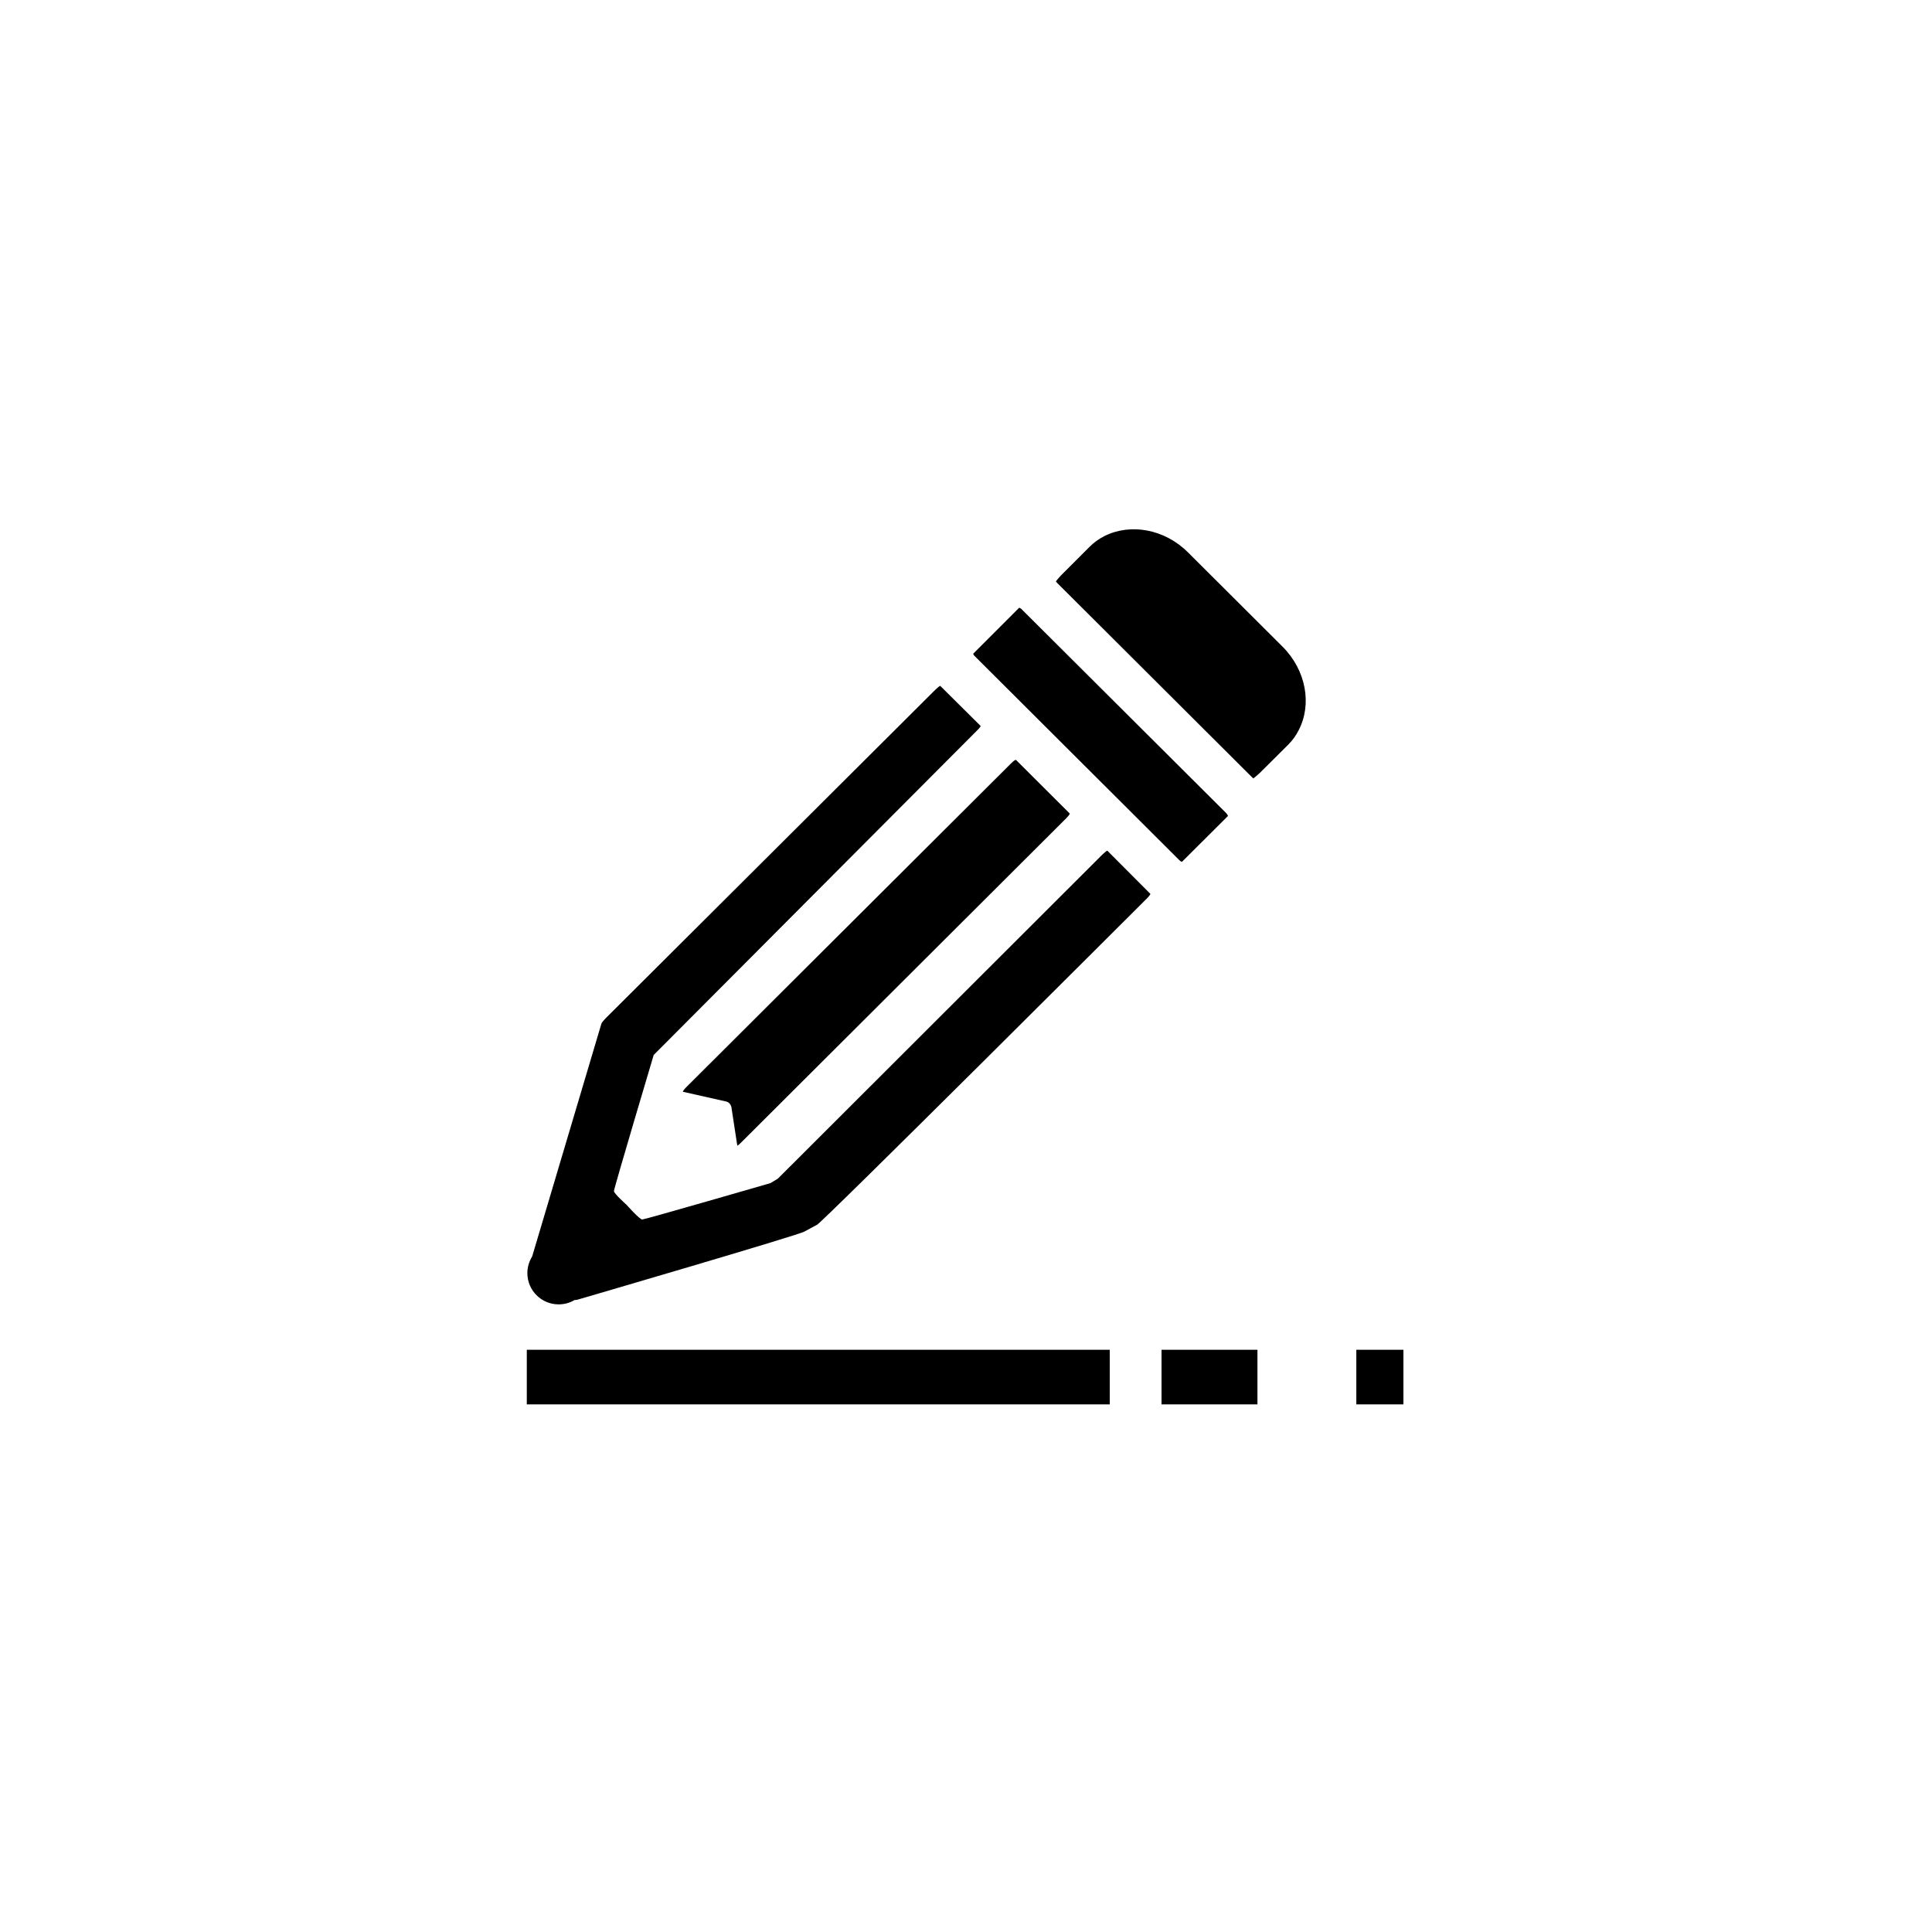
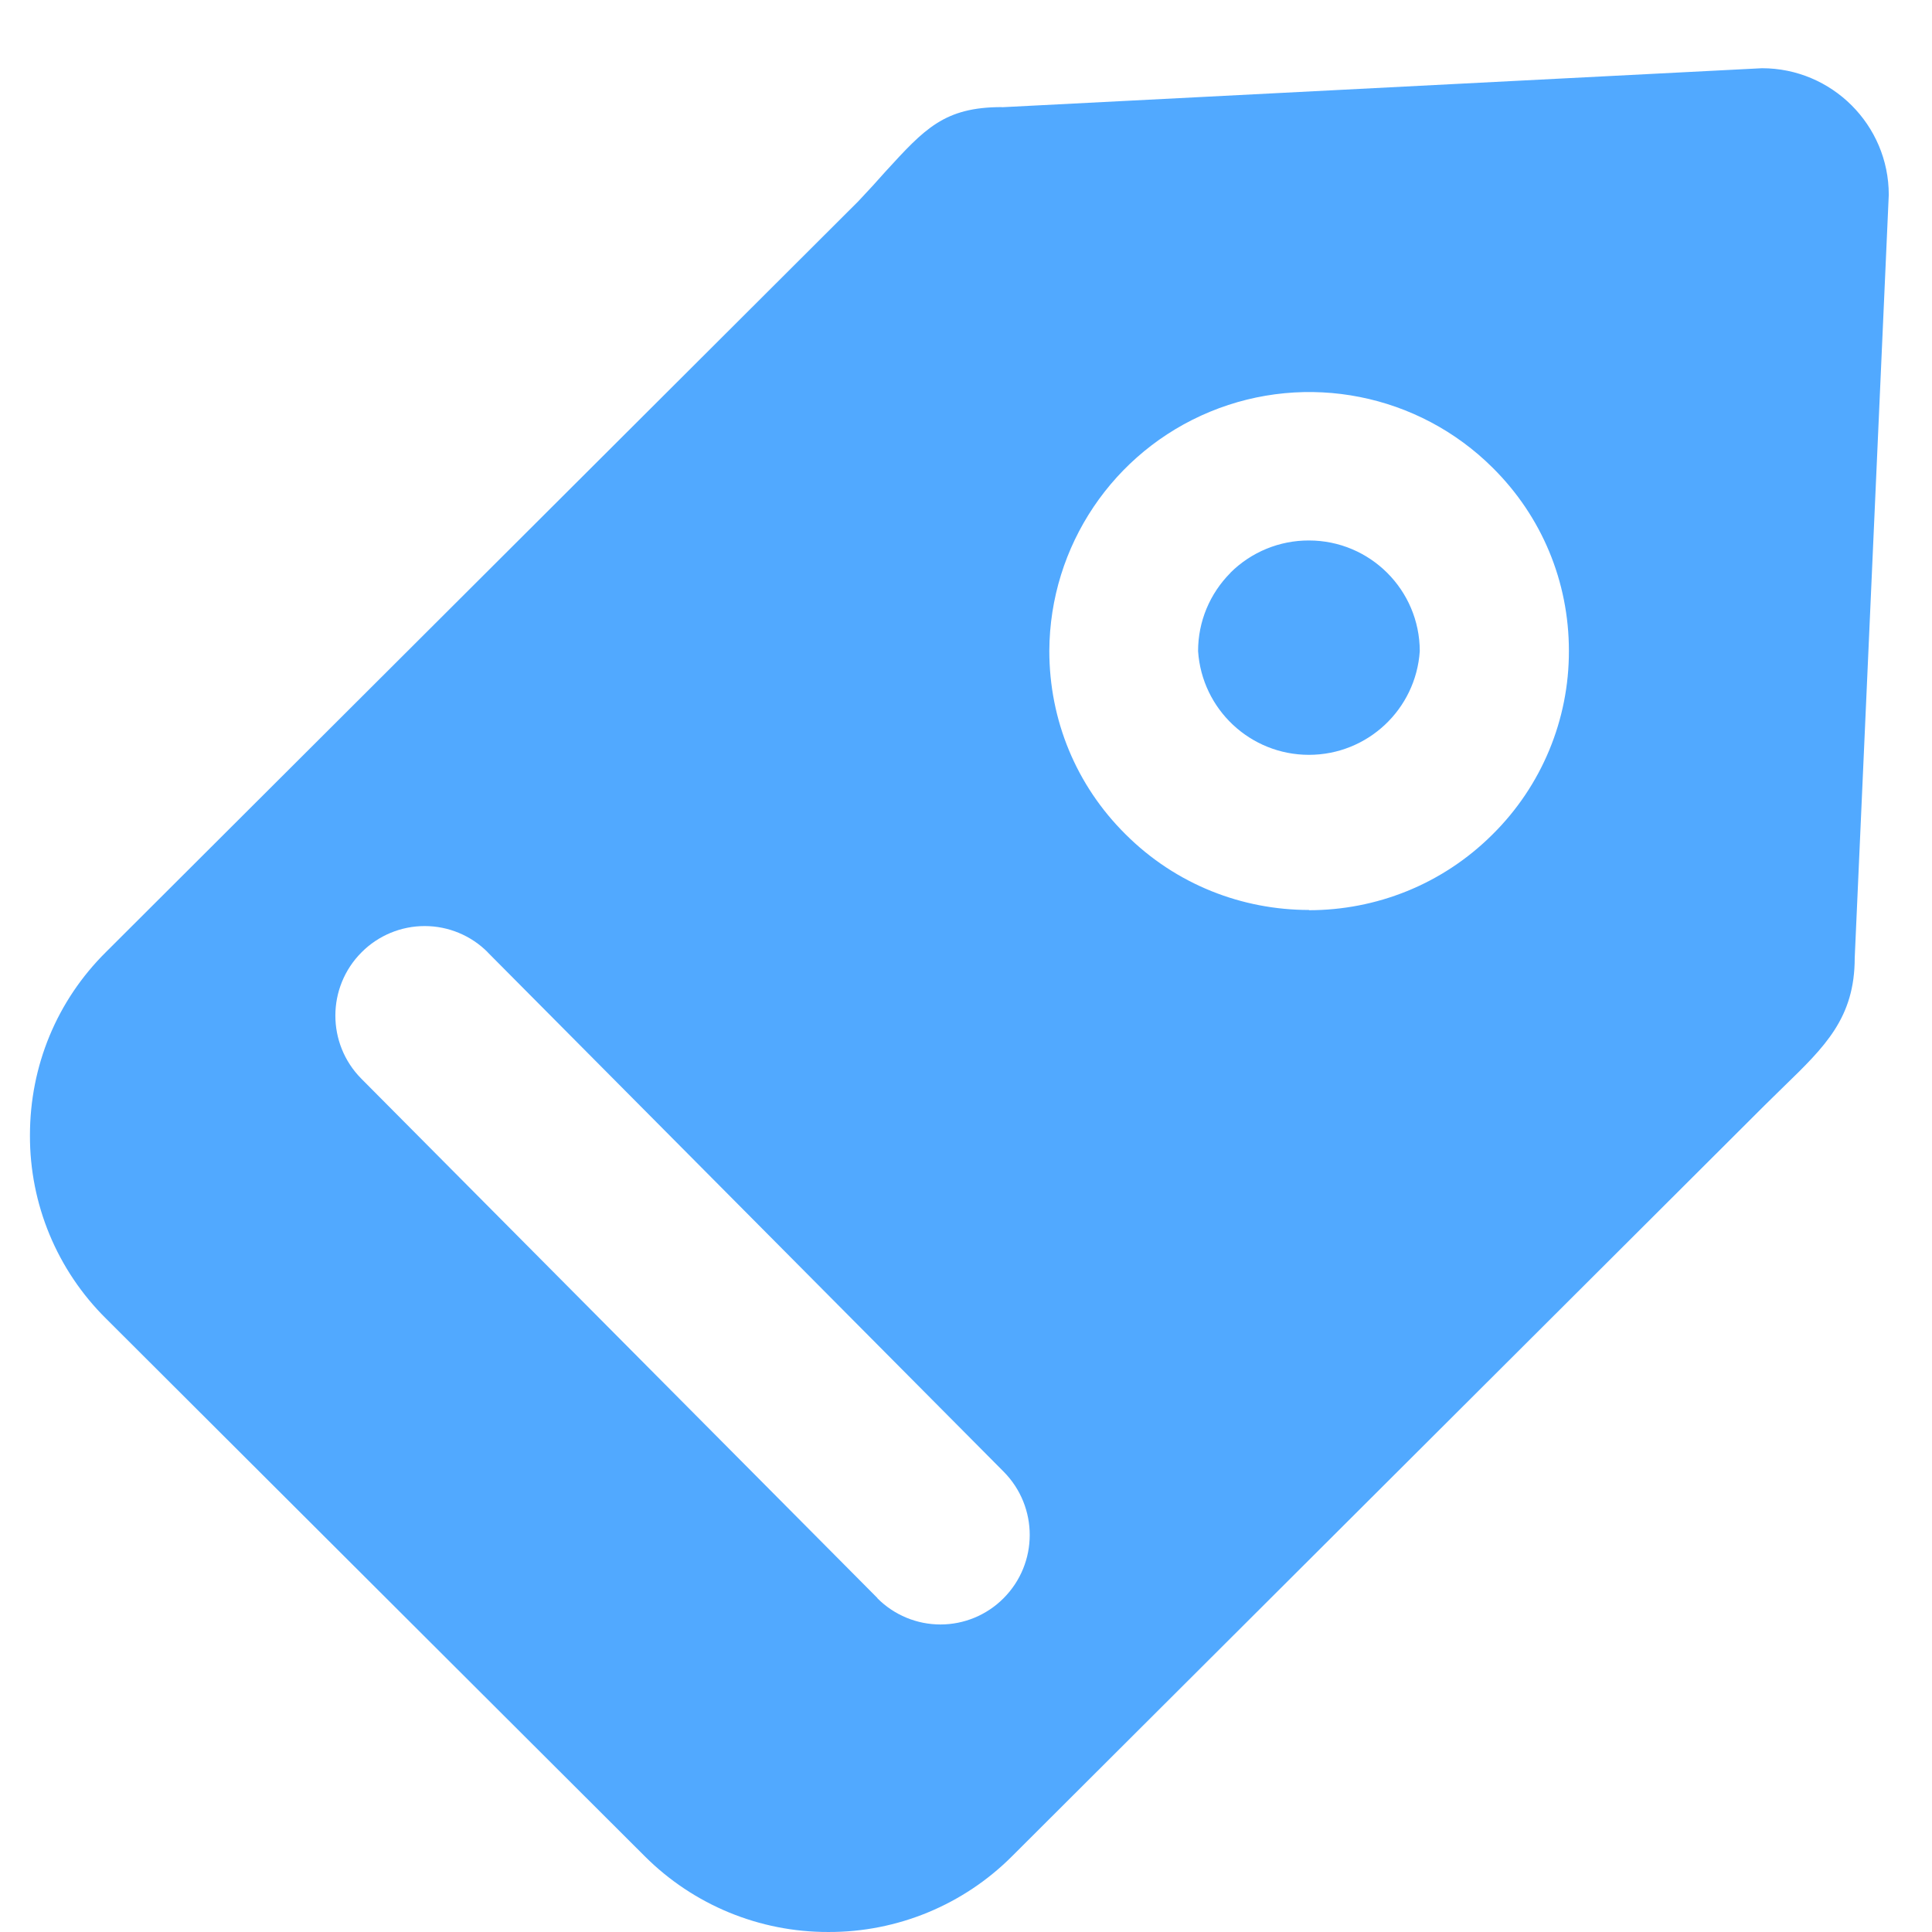
- <svg xmlns="http://www.w3.org/2000/svg" t="1776058820865" class="icon" viewBox="0 0 1821 1024" version="1.1" p-id="13267" width="200" height="200">
-   <path d="M1208.8 210.933l-88.933-88.667c-22.4-22.4-54.667-27.733-78.933-15.467-5.067 2.533-9.867 6-14 10.133l-26.533 26.533c-1.867 2-3.6 3.867-5.2 6 0.267 0.4 0.667 0.8 1.067 1.333l183.867 183.333c0.4 0.4 0.8 0.8 1.2 1.067 2.133-1.6 4.133-3.333 6.133-5.2l26.533-26.4c4.267-4.267 7.6-8.8 10.133-14 12.533-24.133 7.067-56.267-15.333-78.667z m-255.733 110l-306.267 305.333c-1.733 1.733-3.067 3.467-3.2 4.267l41.467 9.333c2.133 0.8 3.6 2.533 4.267 4.933 0.133 0.267 0.133 0.533 0.133 0.8l5.467 35.733c0.933-0.4 2.4-1.6 3.867-3.2l306.133-305.333c2.133-2.133 3.6-4.267 3.333-4.533l-50.533-50.4c-0.4-0.667-2.533 0.933-4.667 3.067zM496.533 925.2h549.467v-51.467H496.533v51.467z m422.8-704.667l191.733 191.2c1.333 1.467 2.8 2.267 3.067 2L1157.333 370.667c0.267-0.267-0.533-1.6-1.867-3.067L963.6 176.4c-1.333-1.467-2.8-2.267-3.067-2L917.333 217.6c-0.267 0.267 0.667 1.733 2 2.933z m359.067 653.2v51.467h44.4v-51.467h-44.4z m-234.667-470.4c-0.267-0.267-2.267 1.333-4.533 3.467L733.2 712.4c-0.133 0.133-6.933 4.133-7.067 4.267 0 0-117.867 34.133-120.8 34.267-2.4 0.133-14.933-14-14.933-14s-11.733-10.4-11.733-12.8c0-2.533 37.467-128.267 37.467-128.267l304.533-305.6c2.267-2.133 3.867-4.267 3.6-4.533L886.267 248c-0.267-0.267-2.267 1.333-4.533 3.467L571.6 560.533c-0.267 0.267-4.4 4.267-4.8 6l-65.2 219.2c-2.8 4.533-4.533 10-4.533 15.733 0 16.267 13.2 29.467 29.467 29.467 5.467 0 10.667-1.467 15.067-4.133 0.533 0.133 1.467 0 2.667-0.267 0 0 210.667-61.467 214-64.267l11.6-6.267c-1.2 4.267 310.933-307.467 310.933-307.467 2.133-2.133 3.733-4.267 3.467-4.533l-40.533-40.667z m51.067 521.867h90.4v-51.467h-90.4v51.467z m0 0" fill="" p-id="13268" />
+ <svg xmlns="http://www.w3.org/2000/svg" t="1776246503070" class="icon" viewBox="0 0 1024 1024" version="1.1" p-id="9106" width="200" height="200">
+   <path d="M531.072 56.832l402.814-20.672c37.056 0 67.2 30.08 67.2 67.072l-18.048 404.478c0 31.808-15.808 47.04-37.76 68.352l-10.048 9.856-398.718 397.822A136.959 136.959 0 0 1 439.04 1023.996a137.087 137.087 0 0 1-97.28-40.128L56.194 698.877a135.935 135.935 0 0 1-40.32-97.152c0-36.736 14.208-71.296 40.32-97.152l398.718-397.886c5.44-5.76 10.24-11.008 14.4-15.744 20.8-22.72 31.168-34.176 61.696-34.176z m162.687 425.598c35.328 0 70.528-13.44 97.344-40.192a136.319 136.319 0 0 0 40.448-97.28c0-36.672-14.336-71.232-40.448-97.088A137.791 137.791 0 0 0 556.16 344.958c0 36.736 14.272 71.296 40.32 97.152 26.88 26.88 62.08 40.192 97.344 40.192z m-41.6-178.879a58.752 58.752 0 0 1 41.6-17.088 58.752 58.752 0 0 1 58.752 58.624 58.88 58.88 0 0 1-117.503 0c0-15.616 6.144-30.4 17.216-41.536zM258.561 504.766a47.168 47.168 0 0 0-66.88-0.064 47.488 47.488 0 0 0-0.128 67.072l273.471 275.199 0.064 0.192a47.168 47.168 0 0 0 66.752 0c18.56-18.56 18.56-48.512 0.128-67.136l-273.407-275.199z" fill="#51A9FF" p-id="9107" />
</svg>
